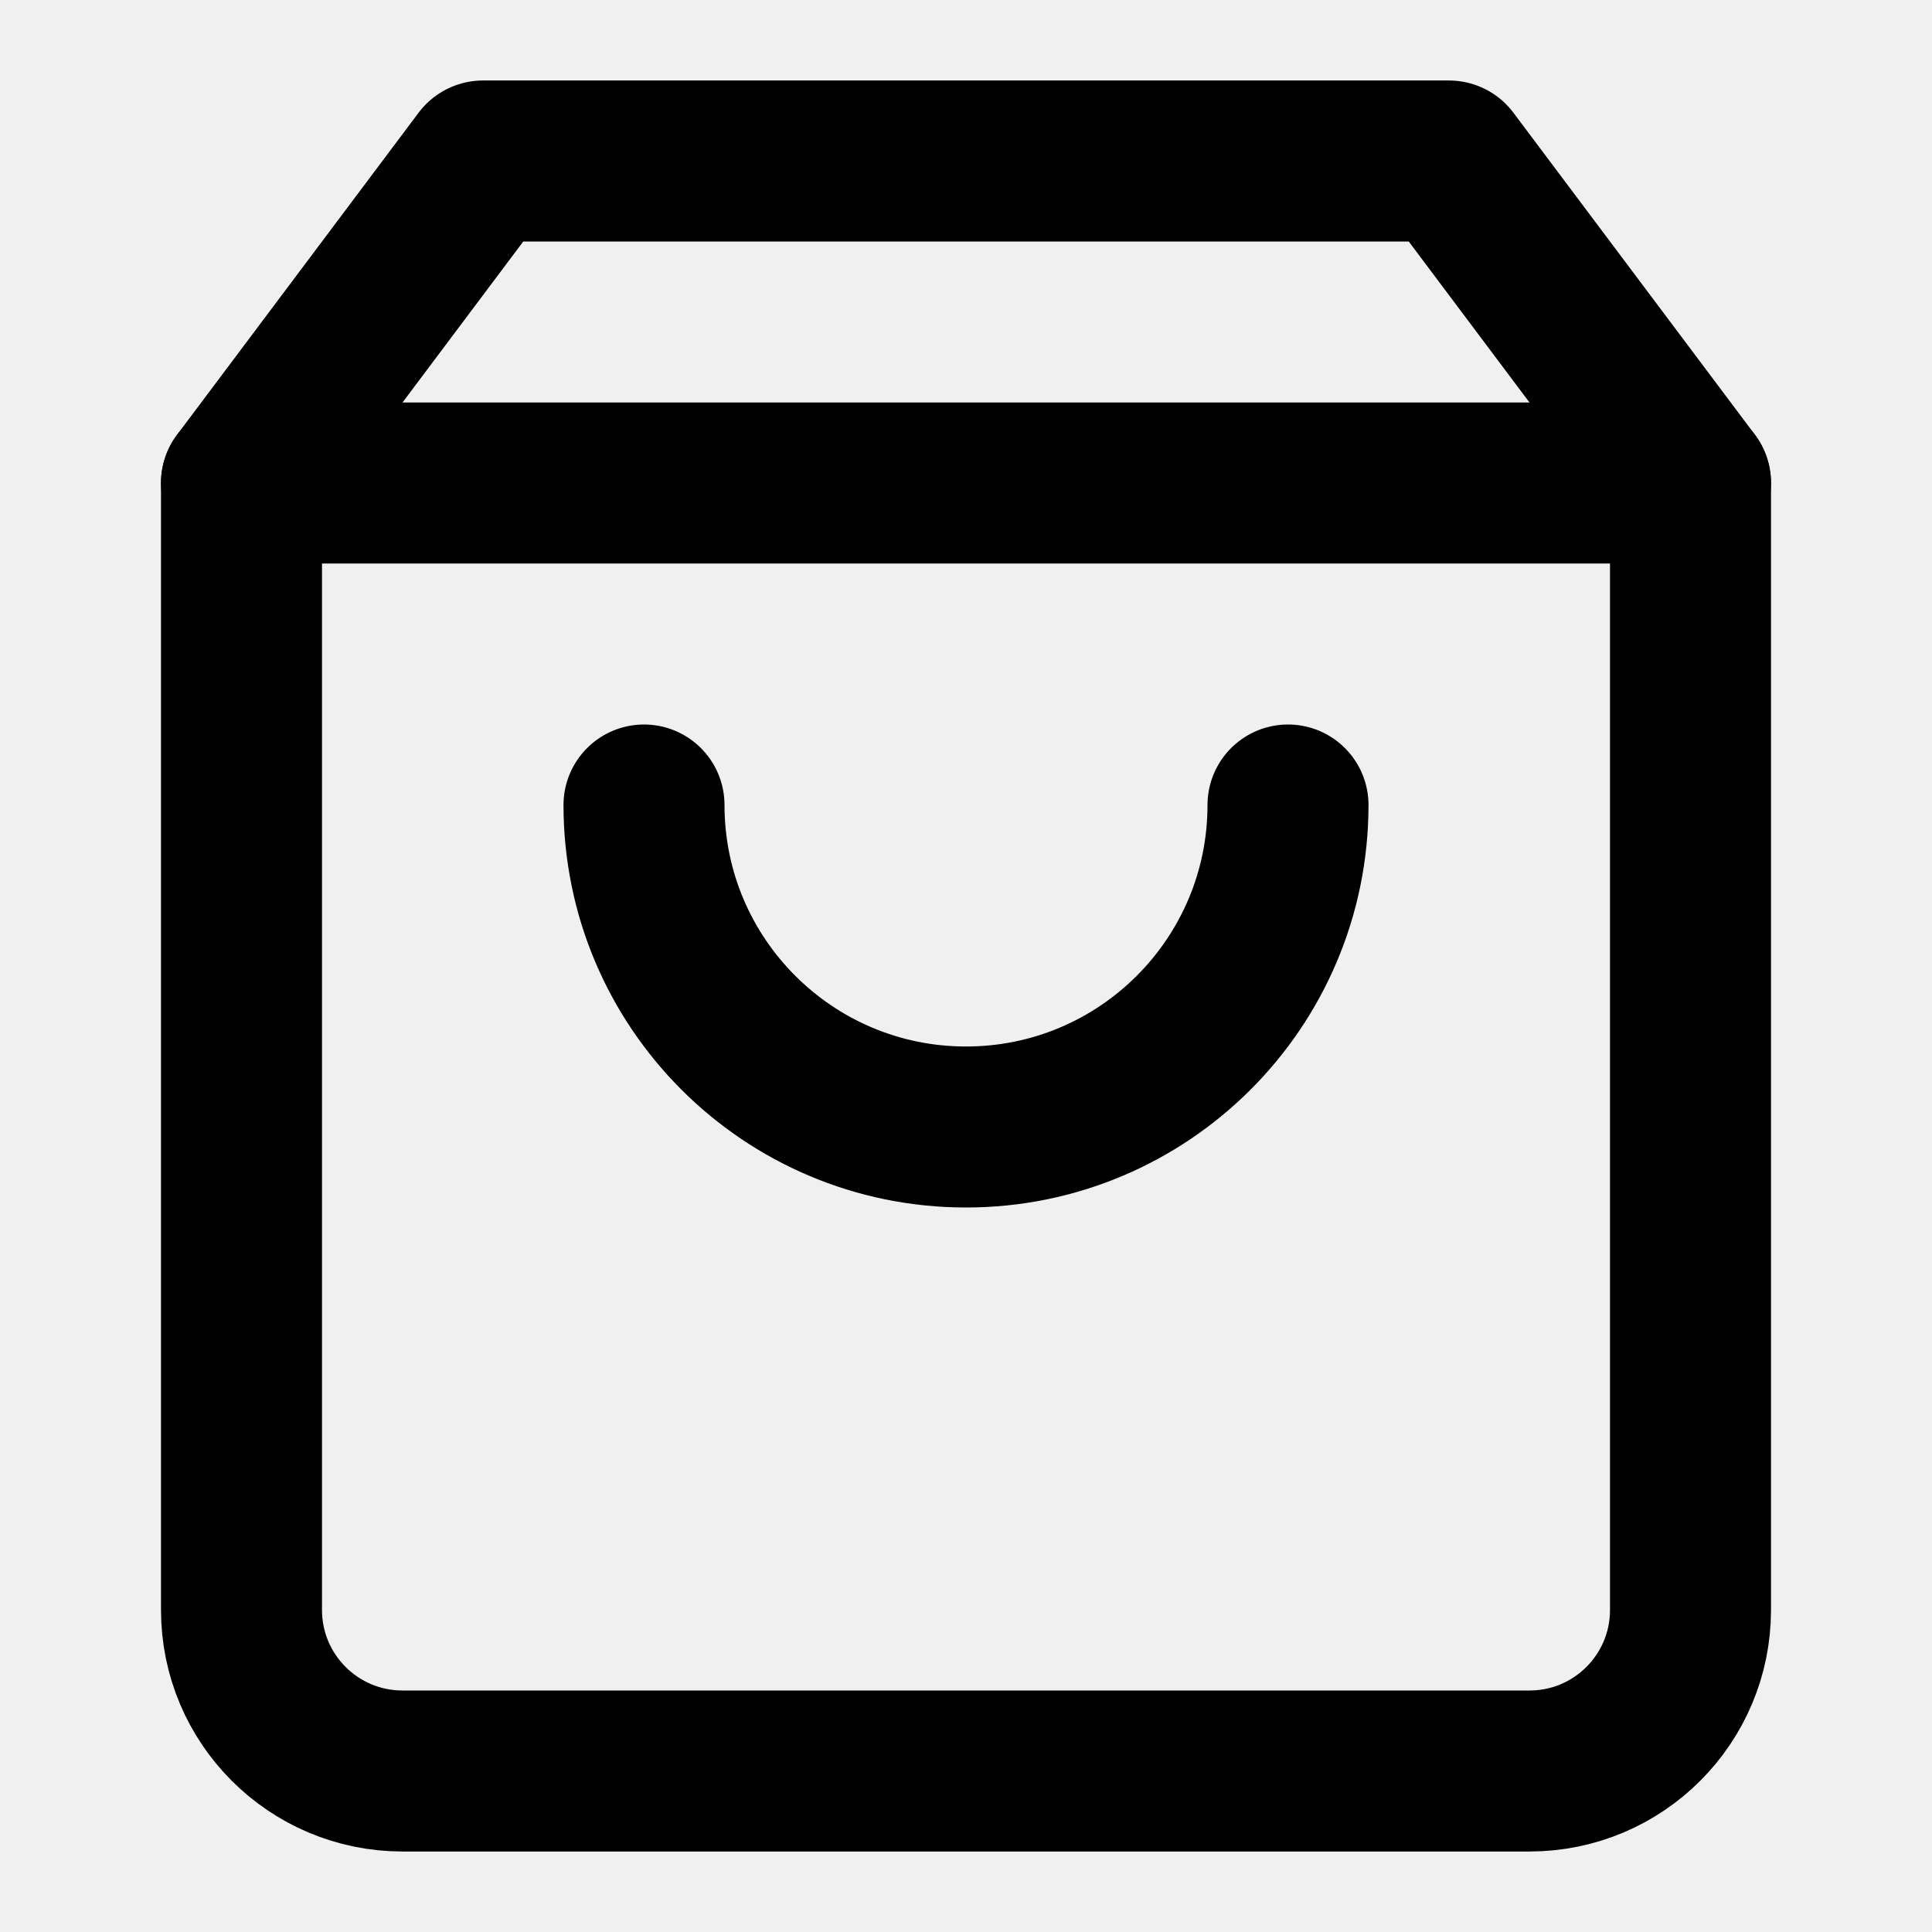
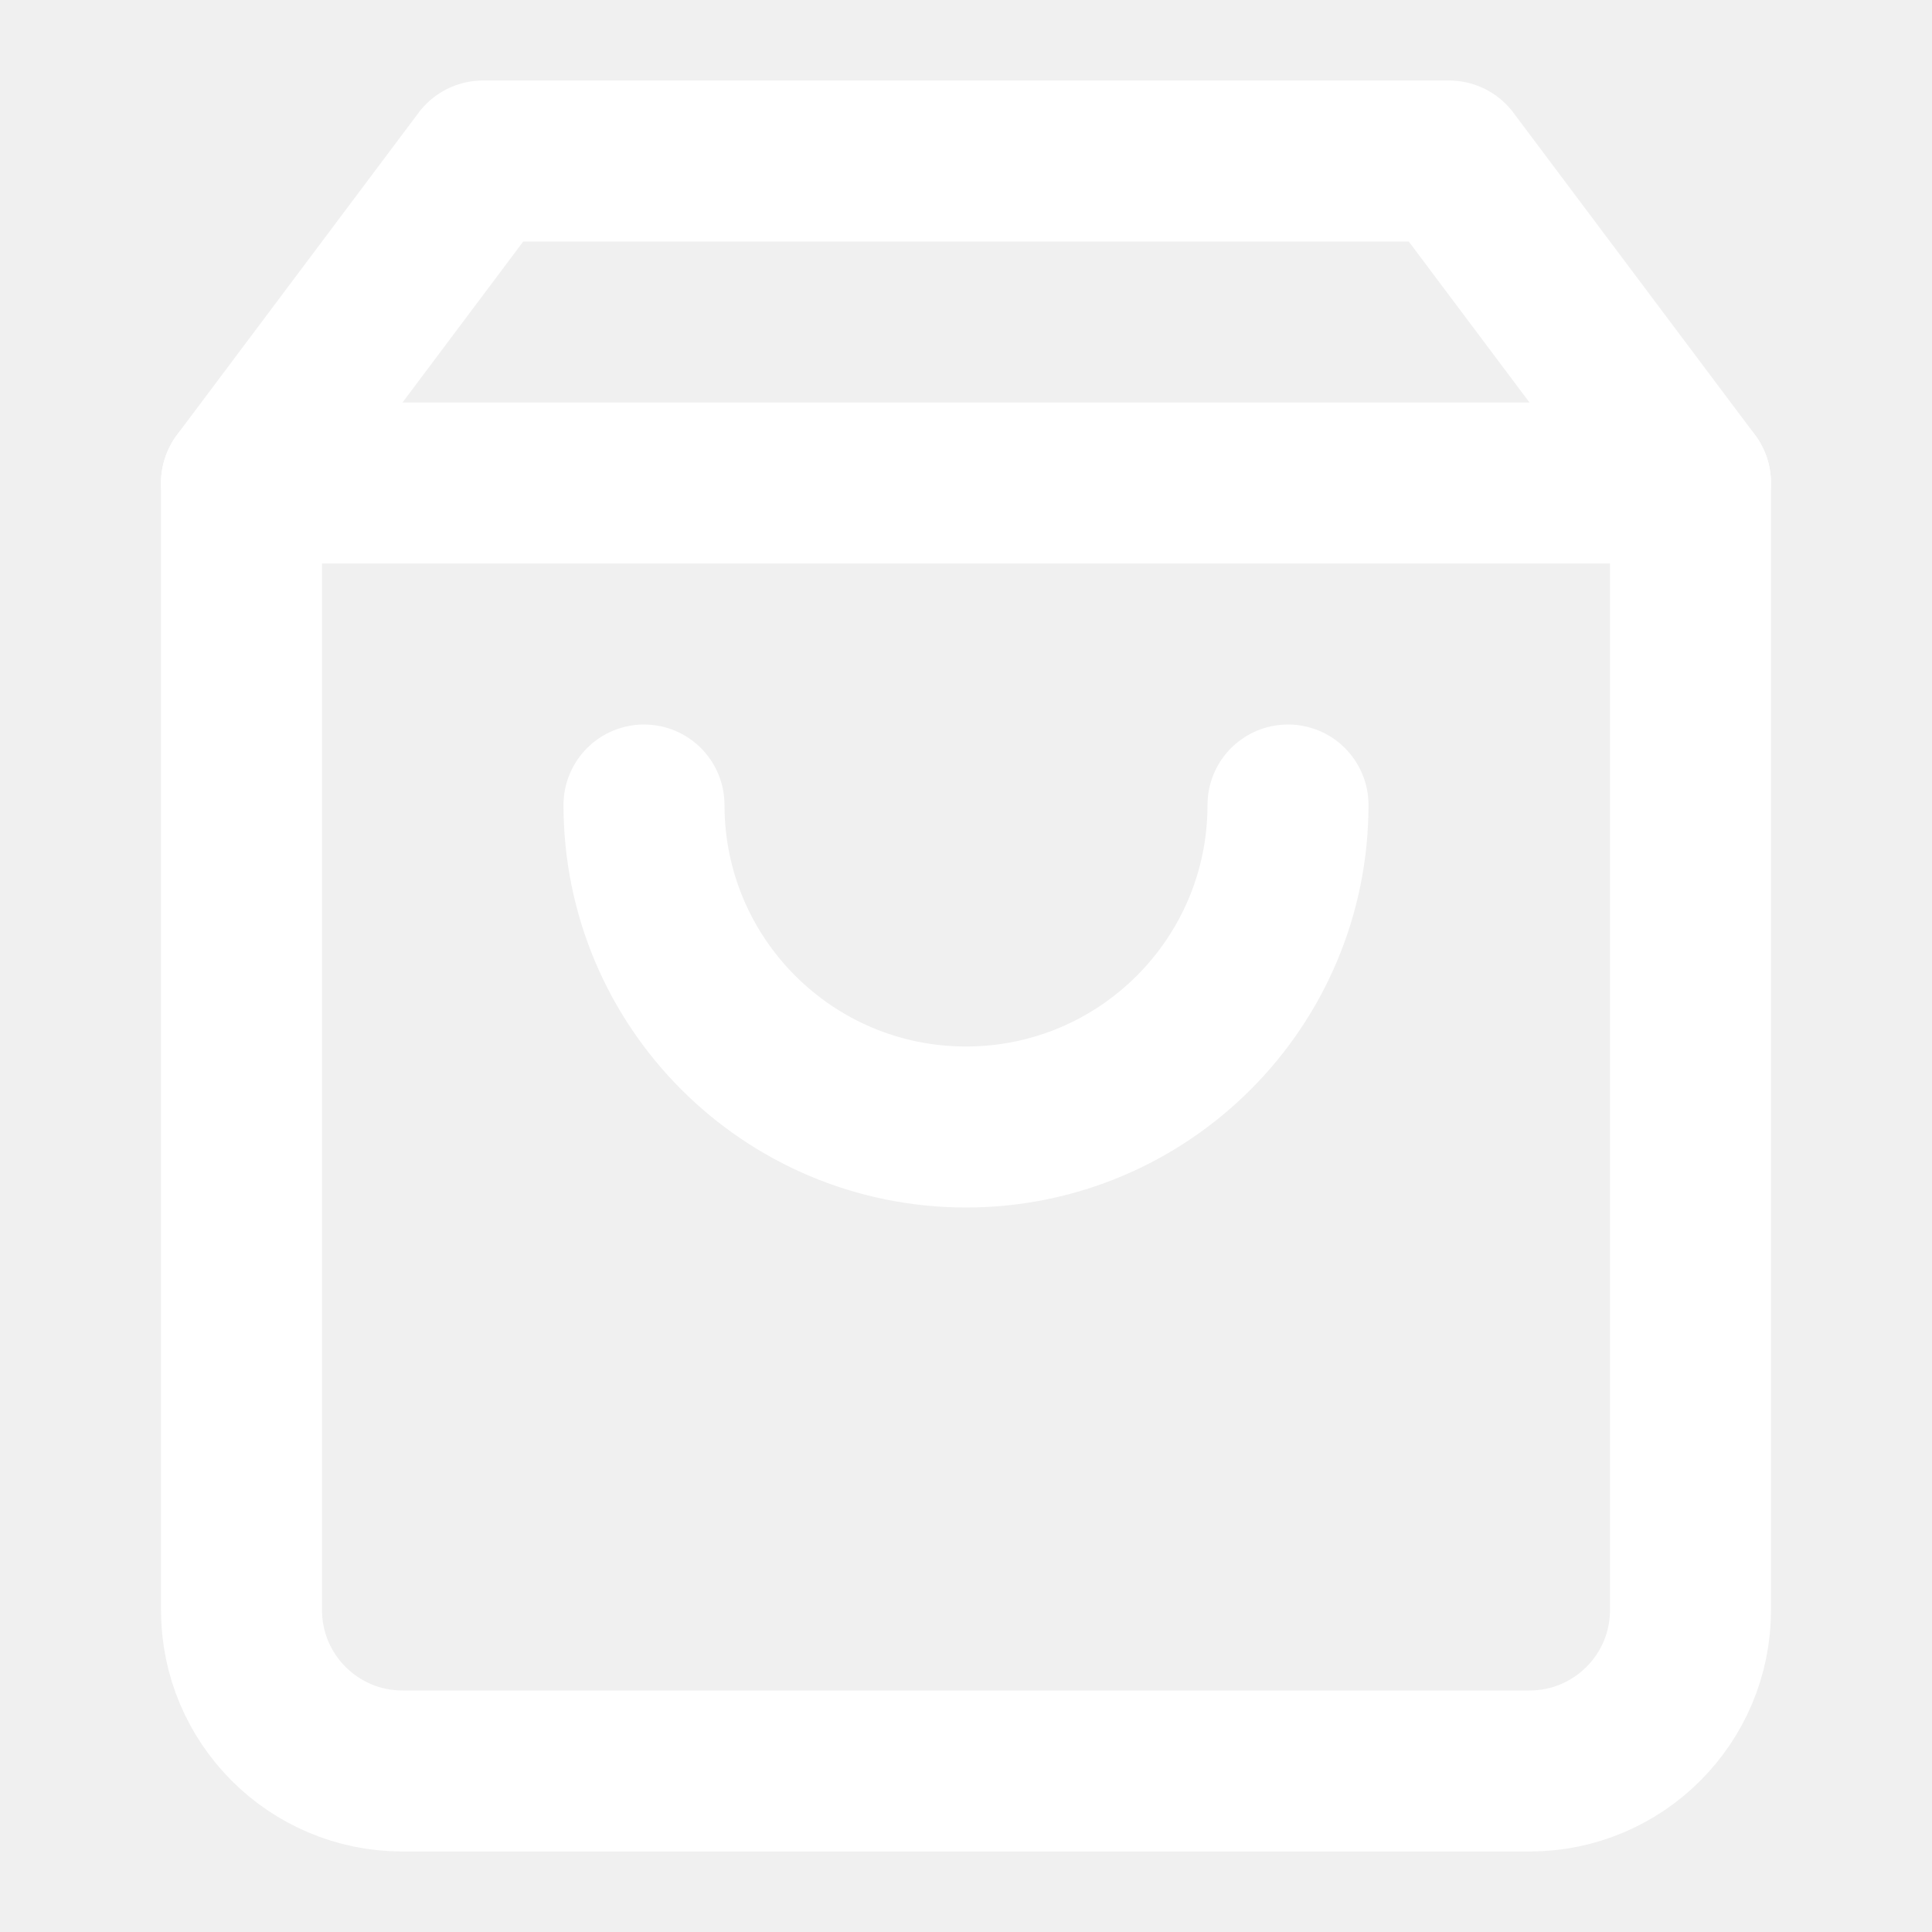
- <svg xmlns="http://www.w3.org/2000/svg" width="24" height="24" viewBox="0 0 24 24" fill="none" stroke="currentColor" stroke-width="2" stroke-linecap="round" stroke-linejoin="round" class="feather feather-shopping-bag">
+ <svg xmlns="http://www.w3.org/2000/svg" width="24" height="24" viewBox="0 0 24 24" fill="none" stroke="#ffffff" stroke-width="2" stroke-linecap="round" stroke-linejoin="round" class="feather feather-shopping-bag">
  <path d="M6 2L3 6v14a2 2 0 0 0 2 2h14a2 2 0 0 0 2-2V6l-3-4z" />
  <line x1="3" y1="6" x2="21" y2="6" />
  <path d="M16 10a4 4 0 0 1-8 0" />
</svg>
